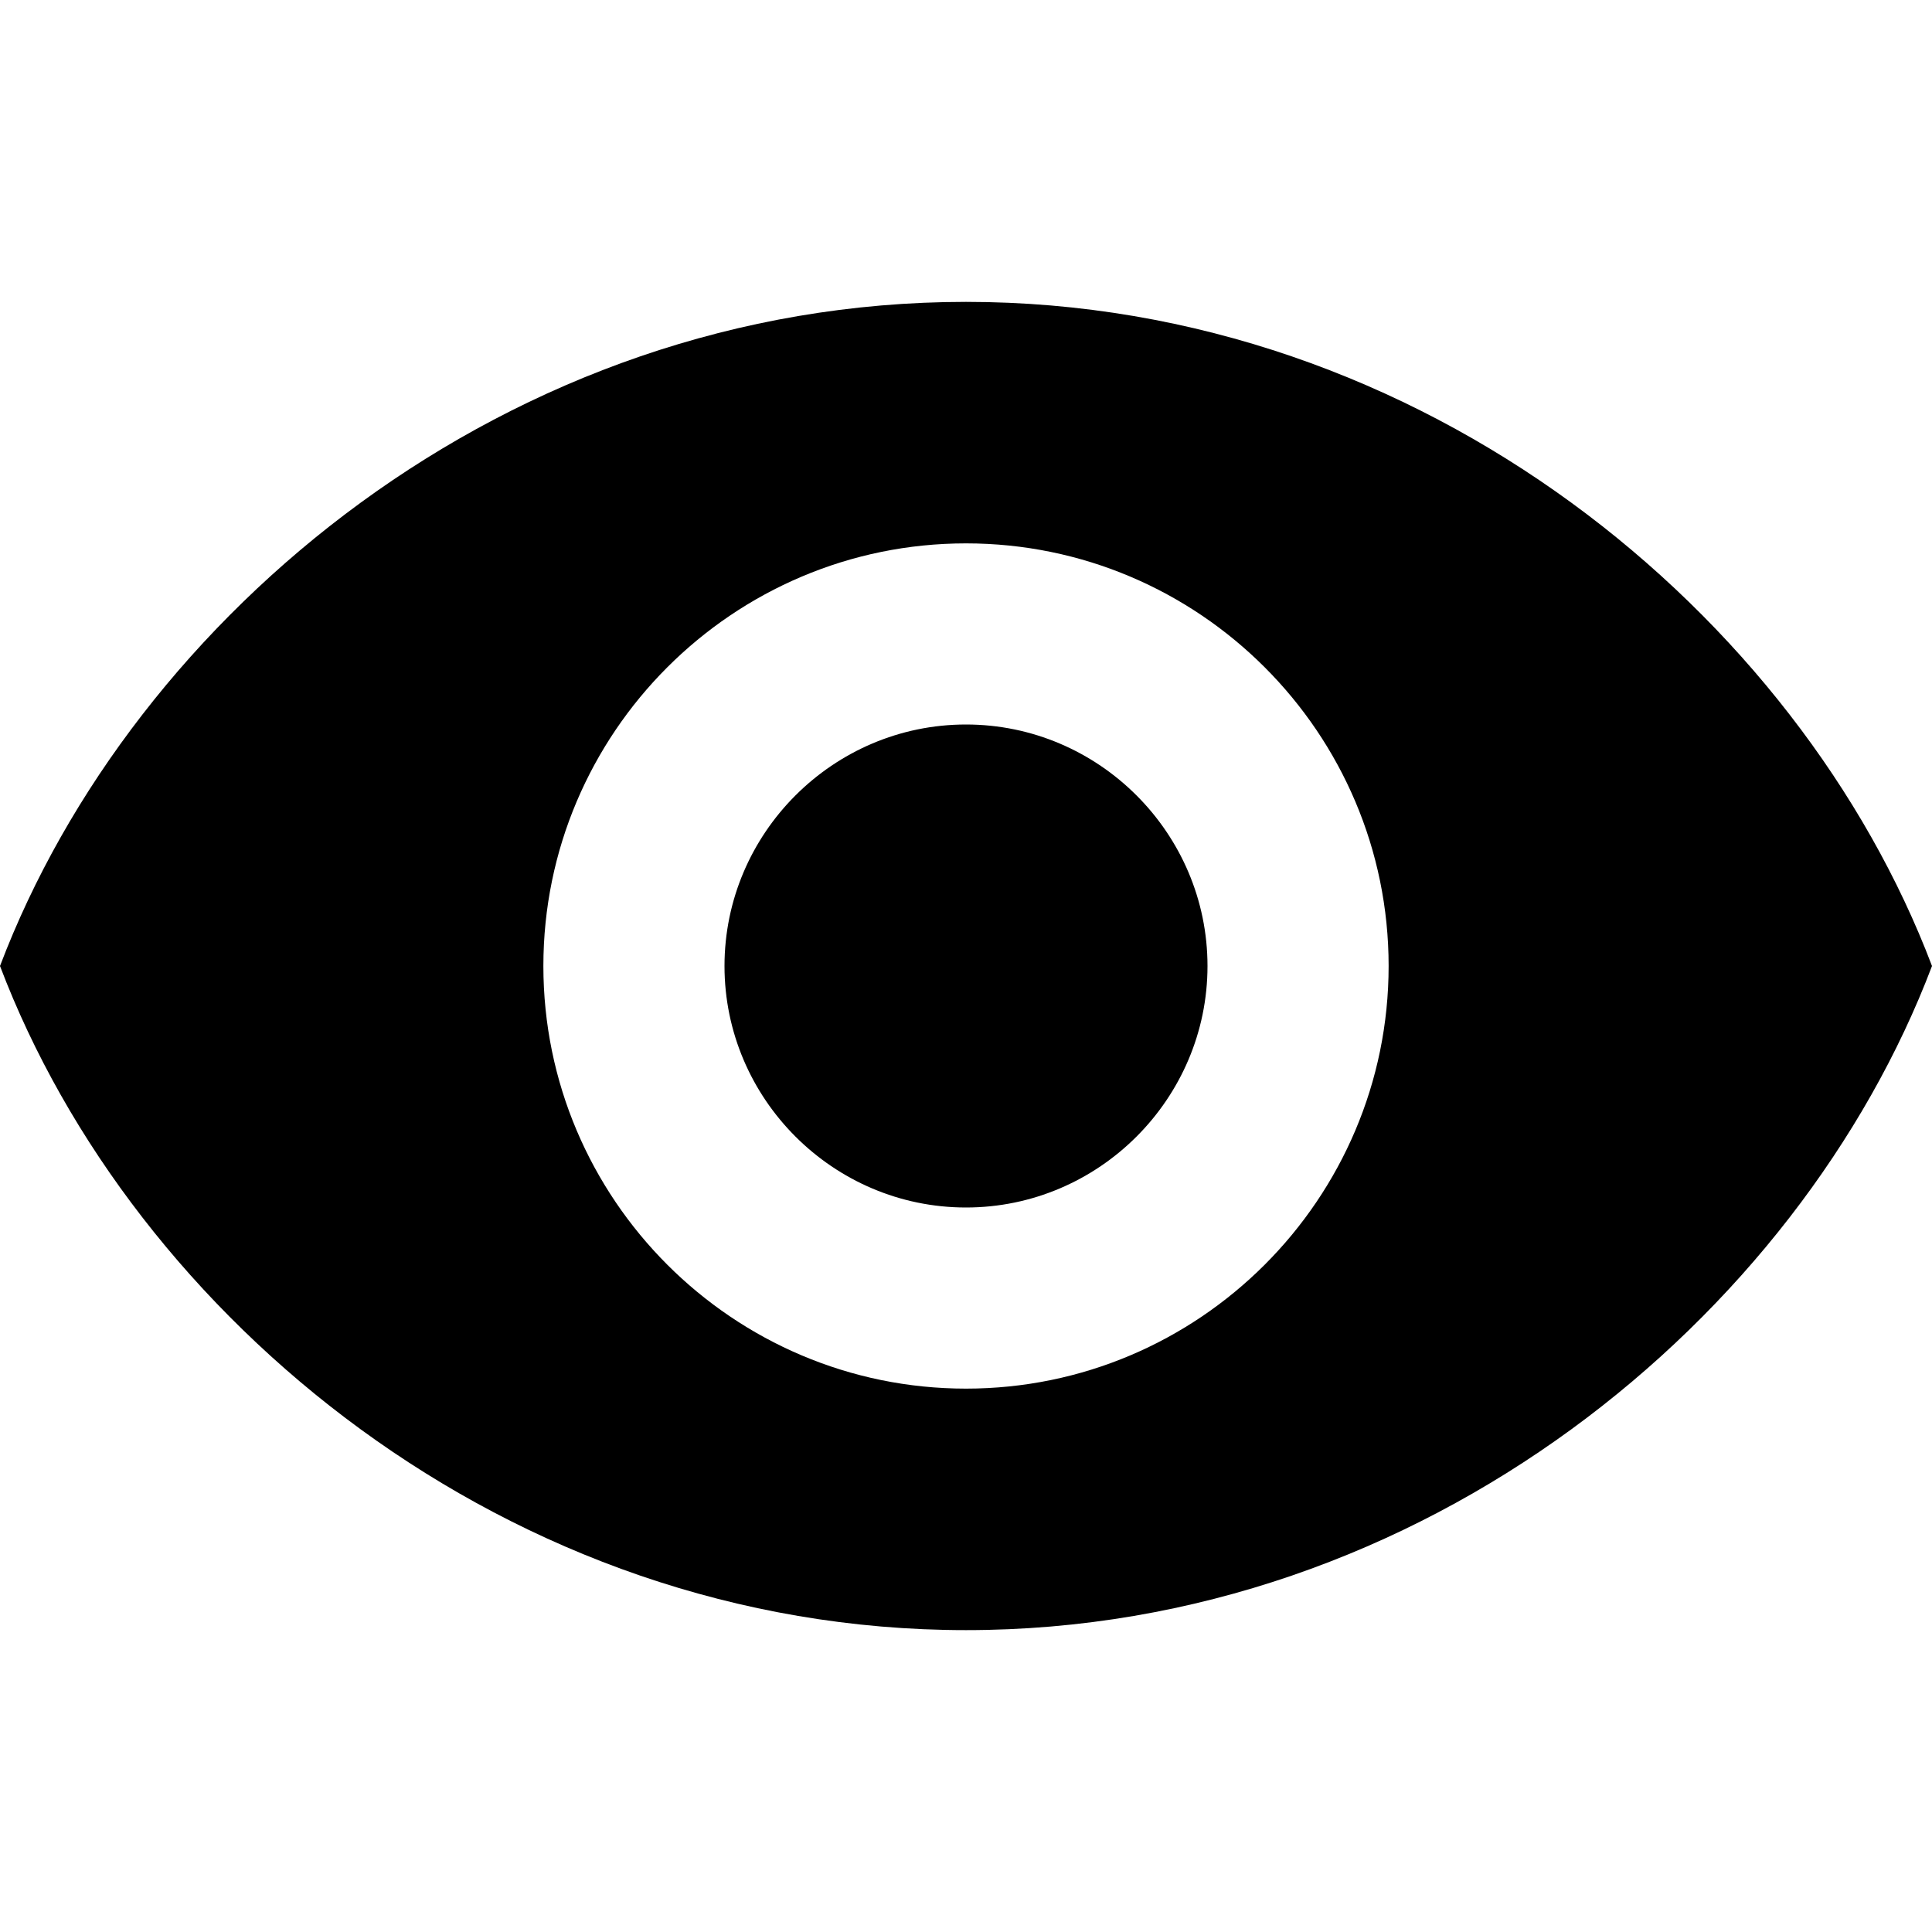
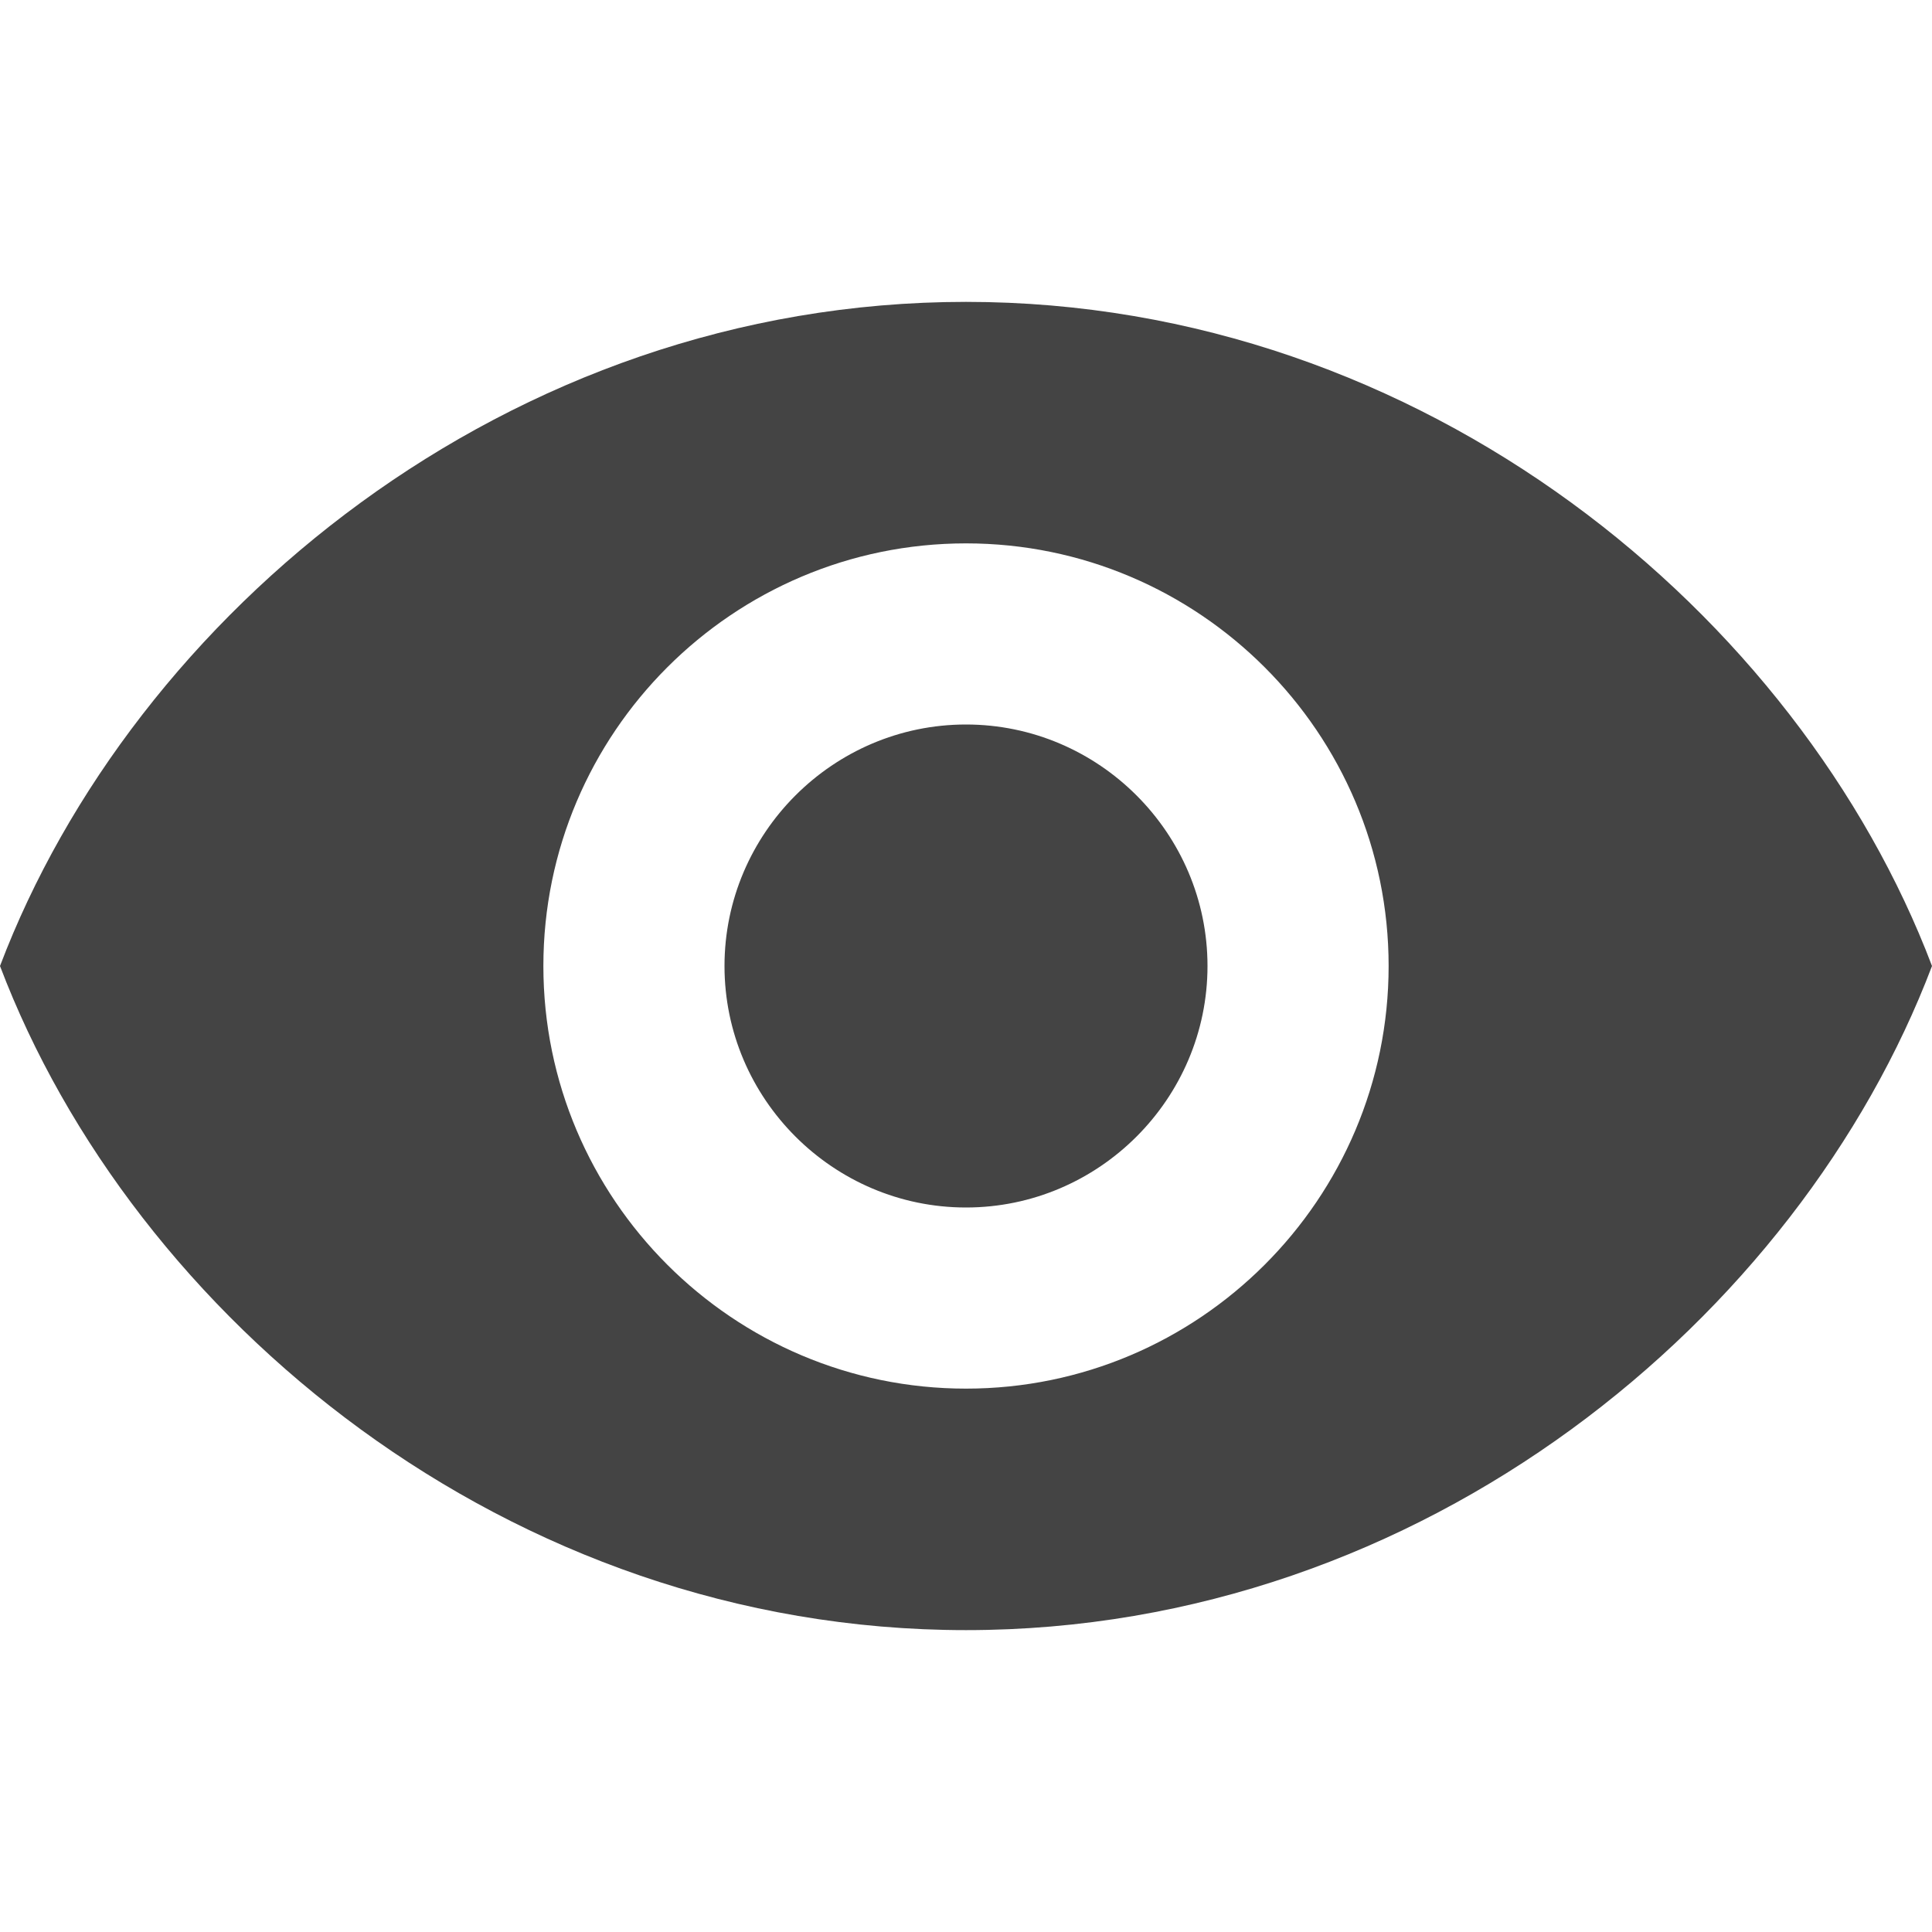
- <svg xmlns="http://www.w3.org/2000/svg" viewBox="0 0 16 16">
-   <path fill="currentColor" fill-rule="evenodd" d="M8 2.5C4.2 2.5 1.1 5.1 0 8c1.1 2.9 4.2 5.5 8 5.5s6.9-2.6 8-5.5c-1.1-2.9-4.2-5.5-8-5.5zm0 9c-1.93 0-3.5-1.57-3.5-3.5S6.07 4.5 8 4.5 11.5 6.07 11.5 8 9.93 11.5 8 11.5zm0-5.5c-1.1 0-2 .9-2 2s.9 2 2 2 2-.9 2-2-.9-2-2-2z" />
+ <svg xmlns="http://www.w3.org/2000/svg" width="16" height="16" version="1.1">
+   <defs>
+     <style id="current-color-scheme" type="text/css">
+    .ColorScheme-Text { color:#444444; } .ColorScheme-Highlight { color:#4285f4; } .ColorScheme-NeutralText { color:#ff9800; } .ColorScheme-PositiveText { color:#4caf50; } .ColorScheme-NegativeText { color:#f44336; }
+   </style>
+   </defs>
+   <path style="fill:currentColor" class="ColorScheme-Text" fill-rule="evenodd" d="M 8 2.5 C 4.2 2.5 1.1 5.1 0 8 C 1.1 10.9 4.2 13.5 8 13.5 C 11.8 13.5 14.9 10.9 16 8 C 14.9 5.1 11.8 2.5 8 2.5 Z M 8 11.5 C 6.07 11.5 4.5 9.93 4.5 8 C 4.5 6.07 6.07 4.5 8 4.5 C 9.93 4.5 11.5 6.07 11.5 8 C 11.5 9.93 9.93 11.5 8 11.5 Z M 8 6 C 6.9 6 6 6.9 6 8 C 6 9.1 6.9 10 8 10 C 9.1 10 10 9.1 10 8 C 10 6.9 9.1 6 8 6 Z" />
</svg>
